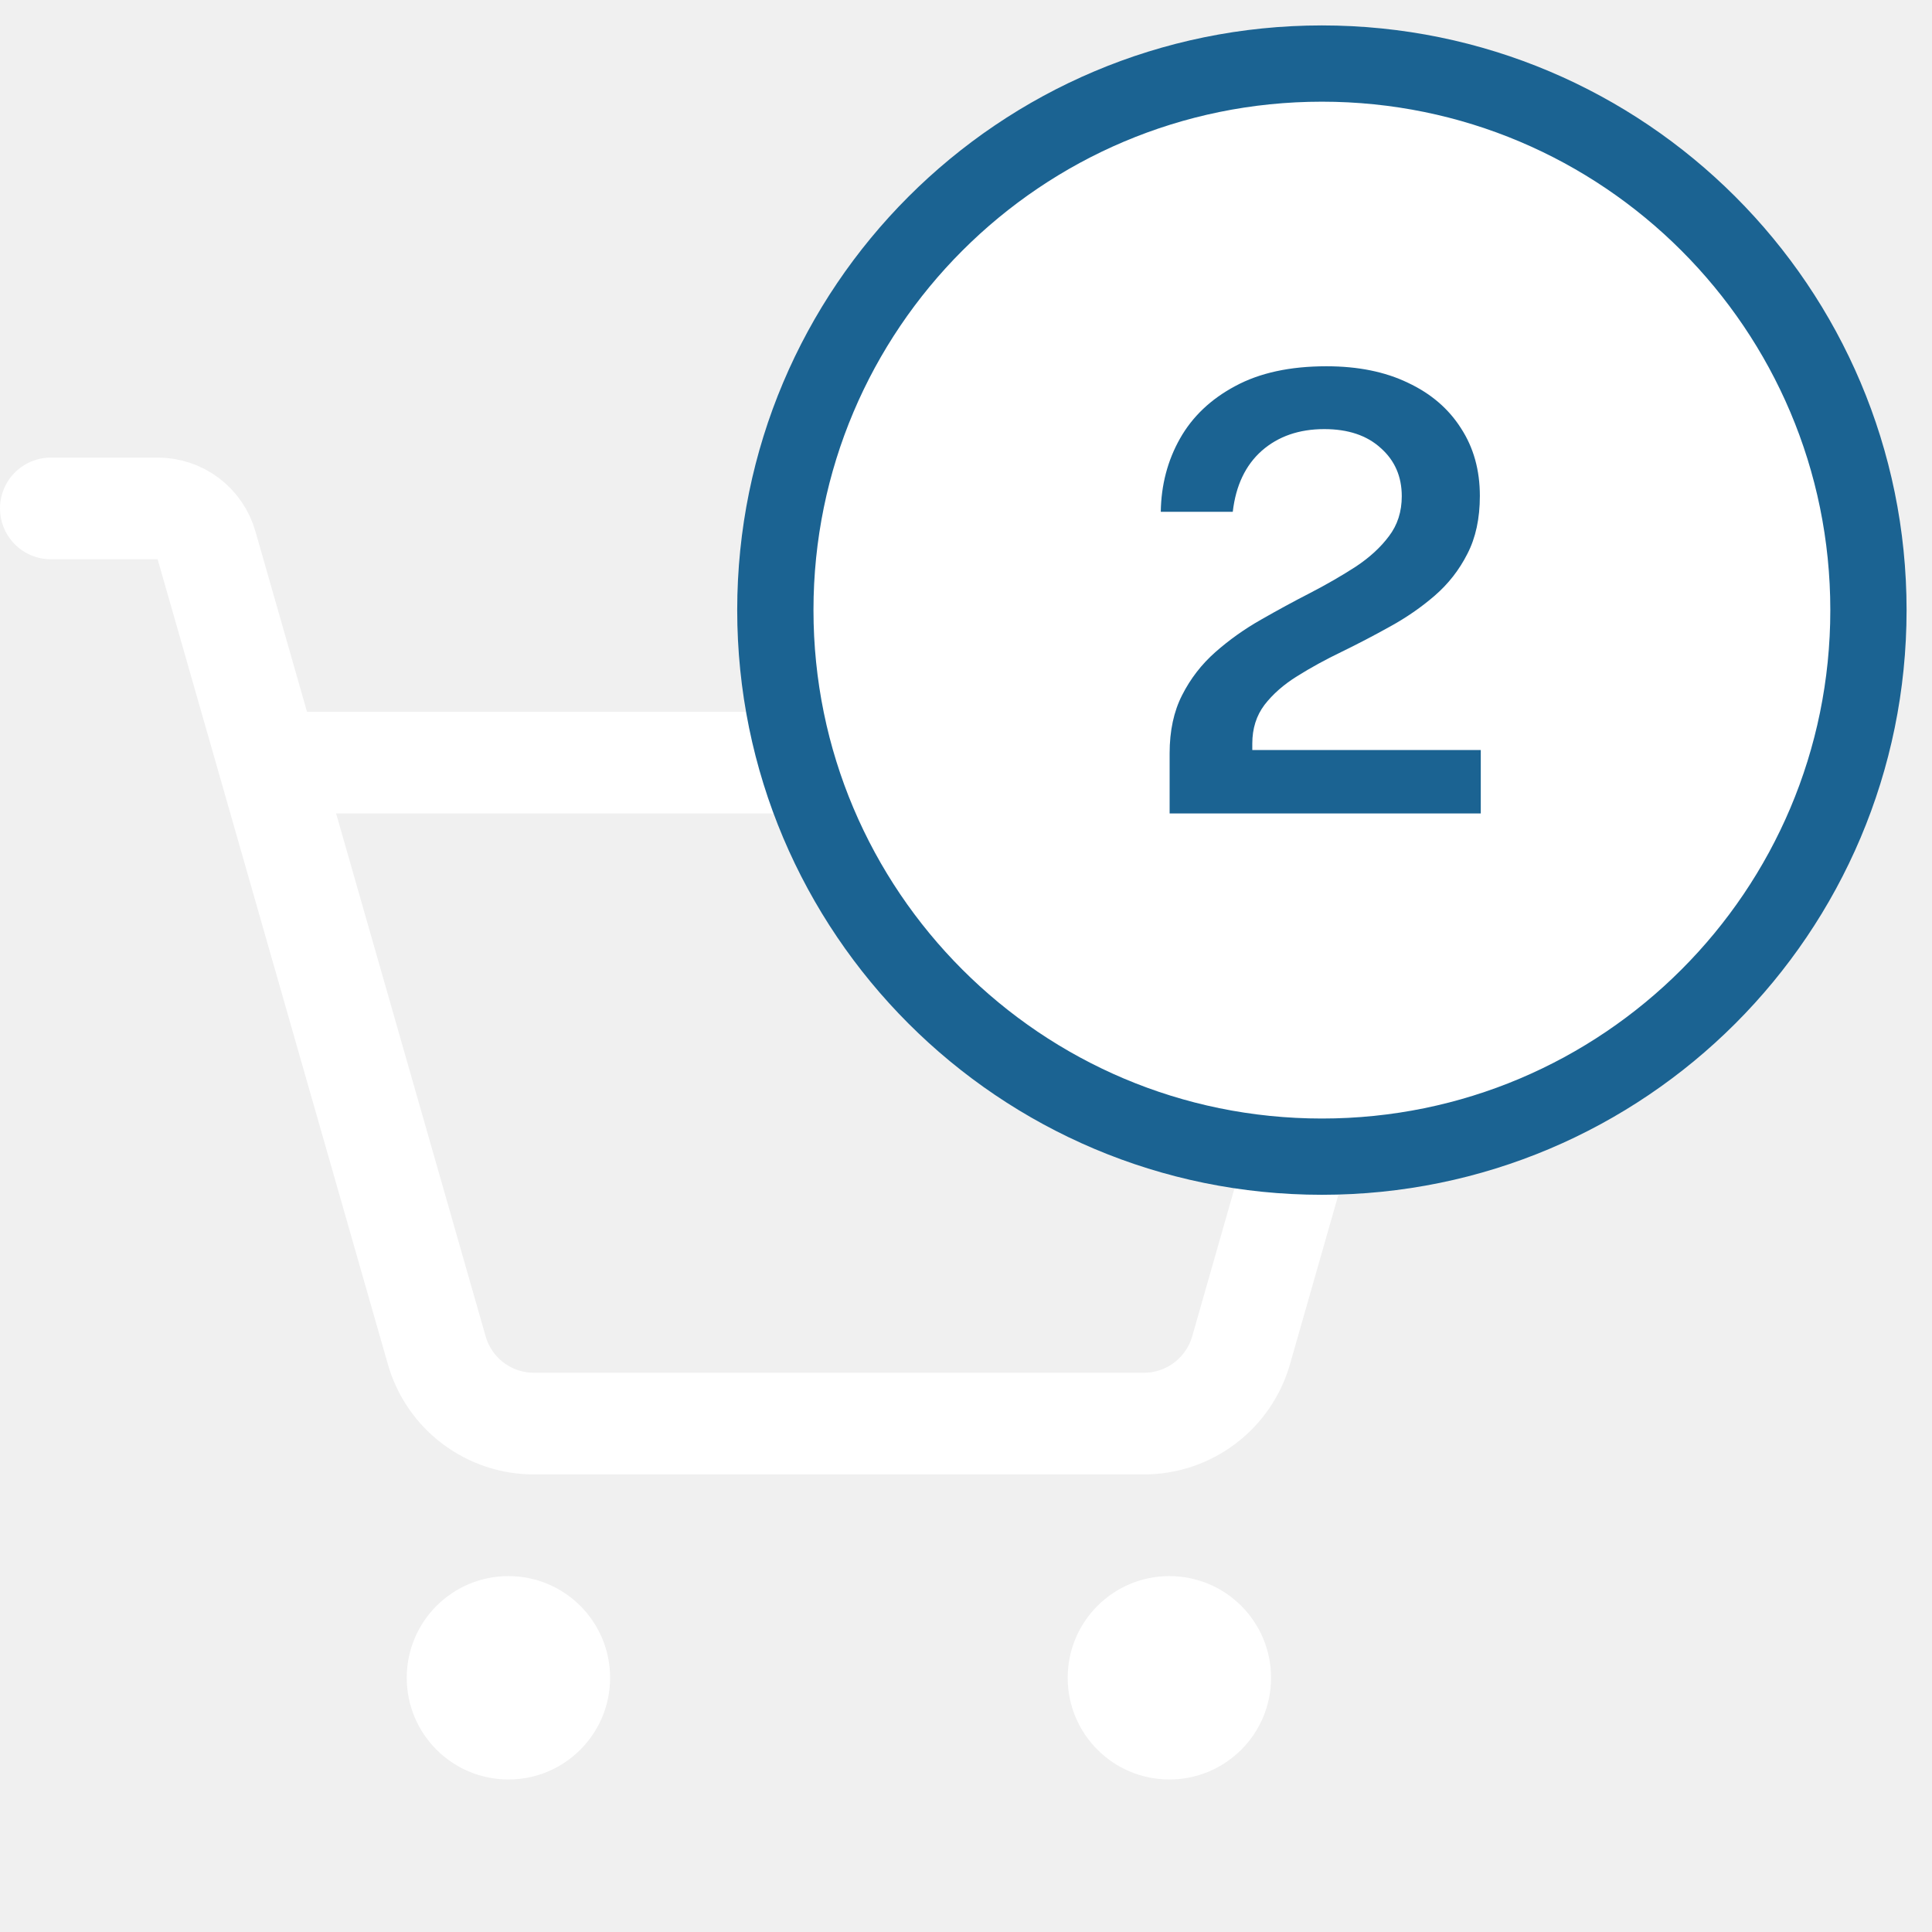
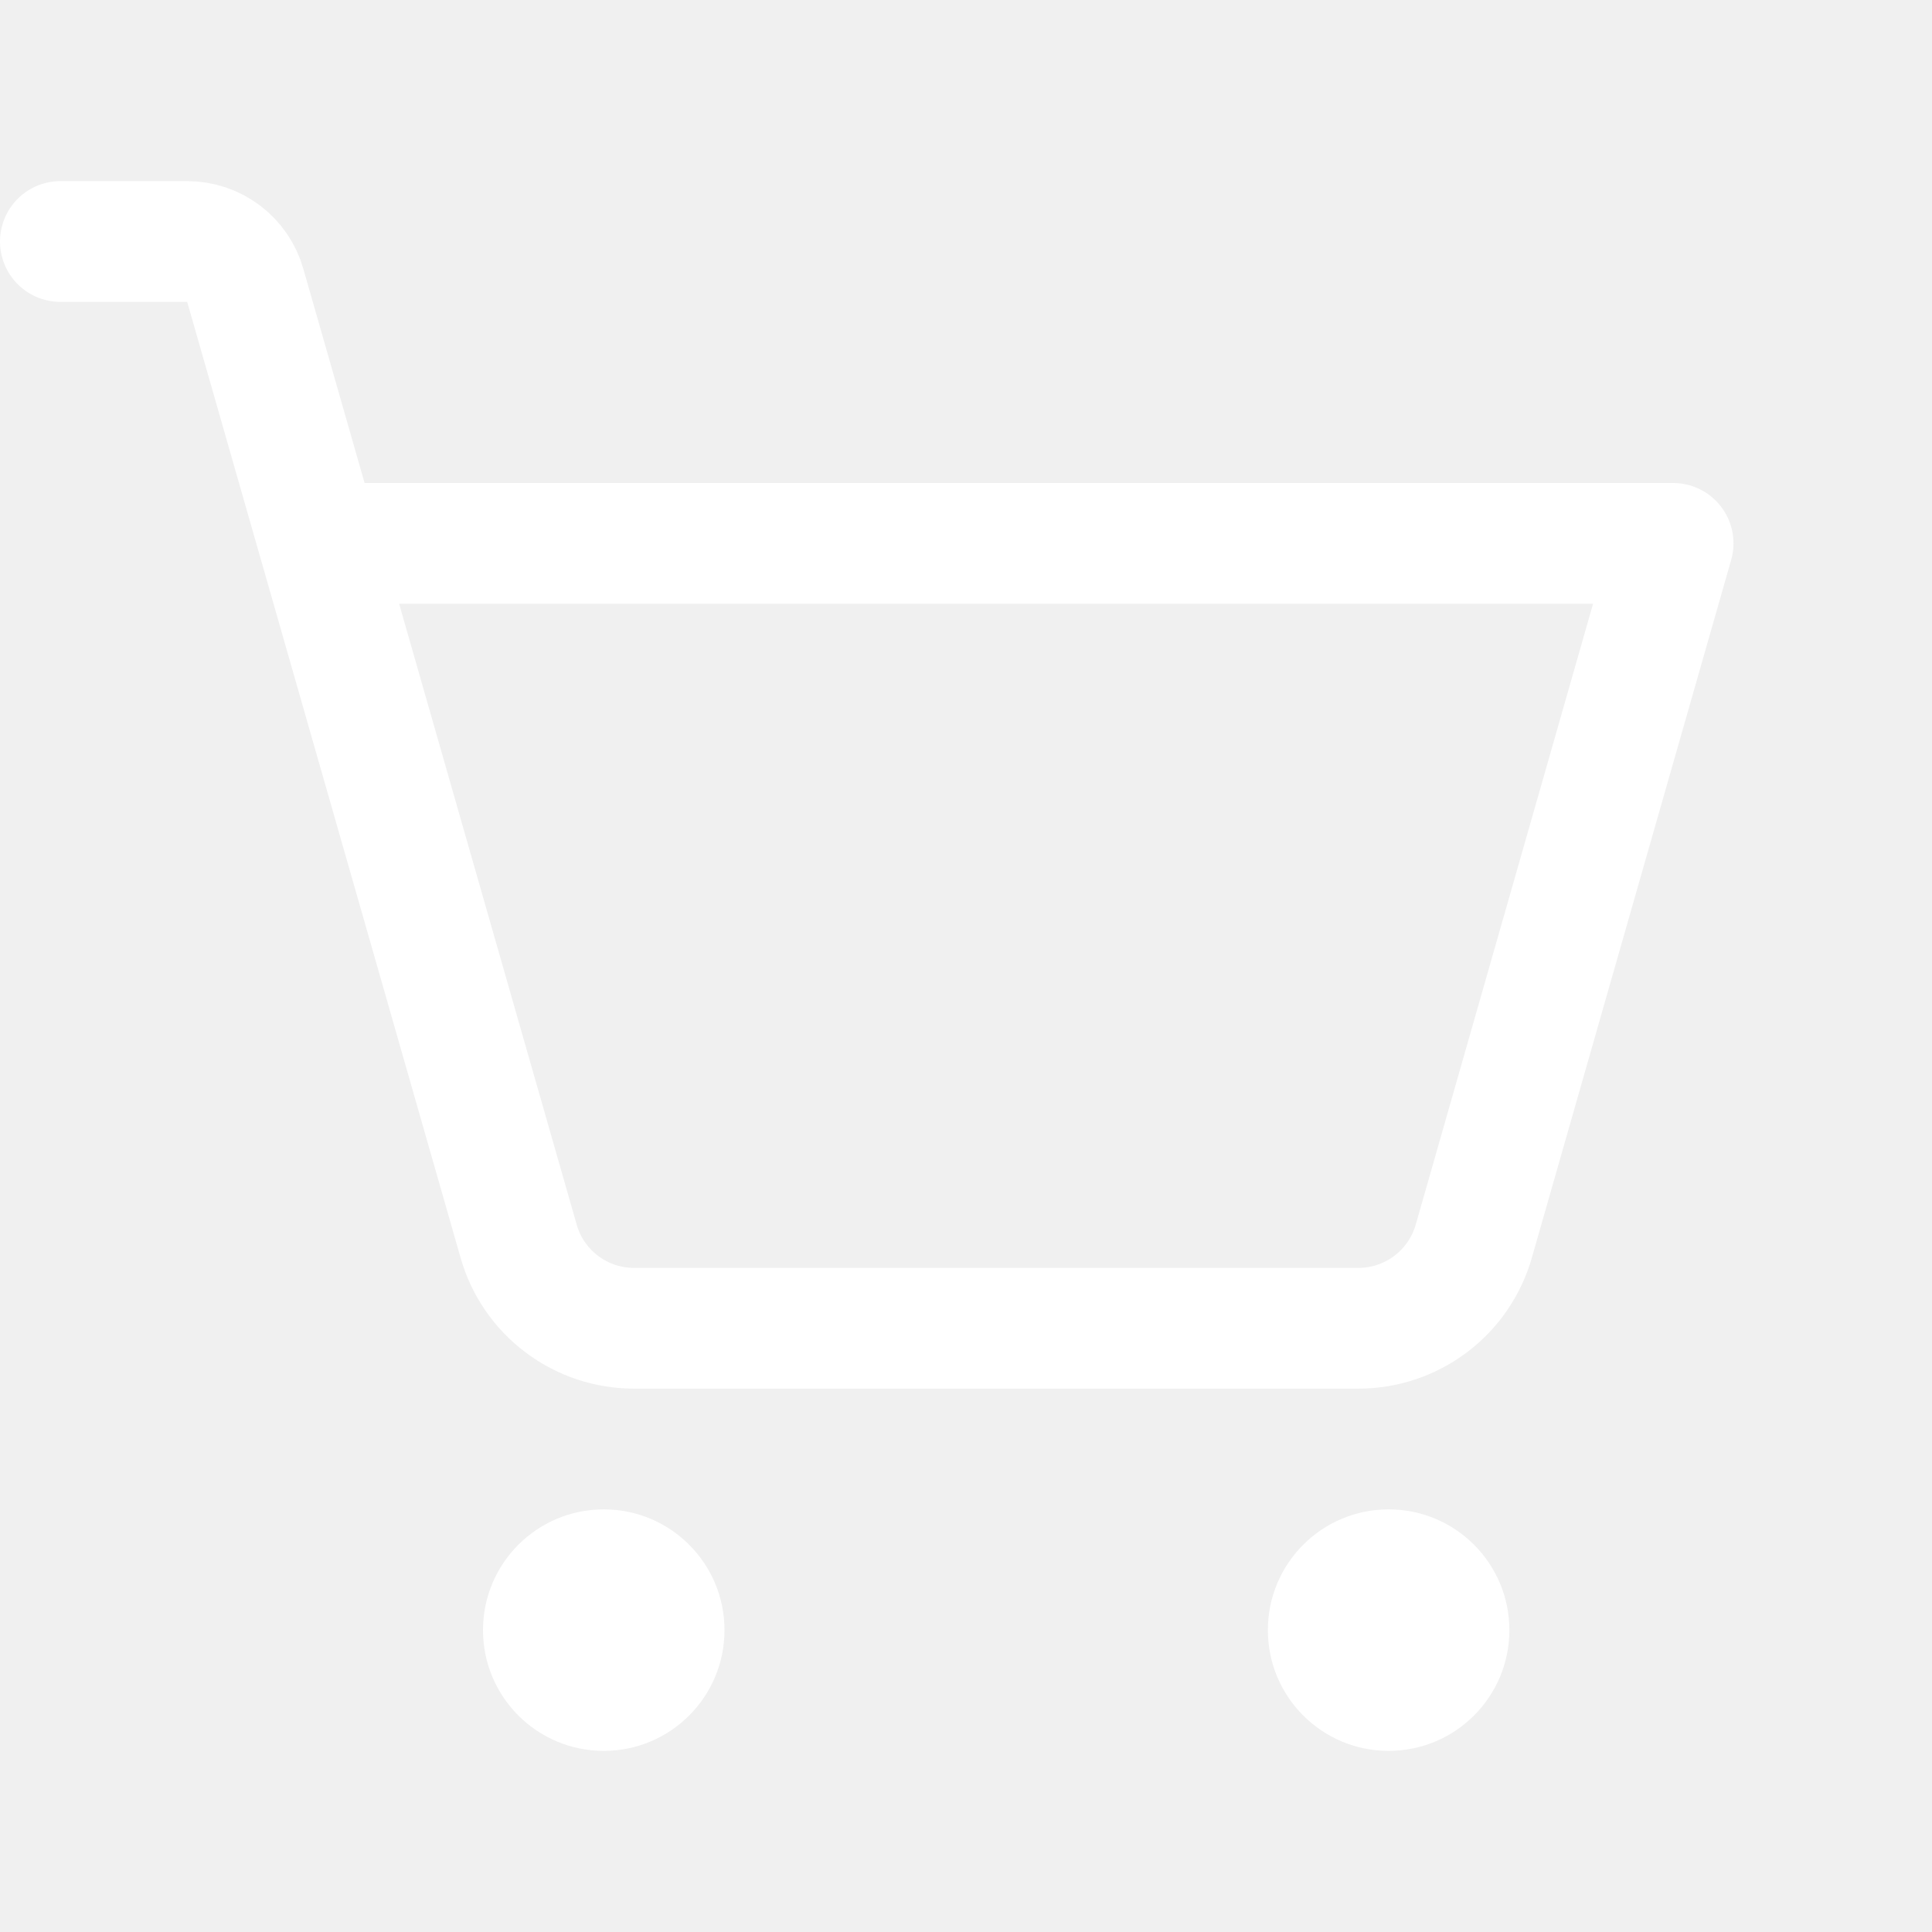
- <svg xmlns="http://www.w3.org/2000/svg" width="38" height="38" viewBox="0 0 38 38" fill="none">
-   <path d="M10 35C11.105 35 12 34.105 12 33C12 31.895 11.105 31 10 31C8.895 31 8 31.895 8 33C8 34.105 8.895 35 10 35Z" fill="white" />
-   <path d="M23 35C24.105 35 25 34.105 25 33C25 31.895 24.105 31 23 31C21.895 31 21 31.895 21 33C21 34.105 21.895 35 23 35Z" fill="white" />
-   <path d="M5.287 15H27.712L24.413 26.55C24.295 26.969 24.043 27.338 23.695 27.6C23.347 27.862 22.923 28.003 22.488 28H10.512C10.077 28.003 9.653 27.862 9.305 27.6C8.957 27.338 8.705 26.969 8.588 26.55L4.062 10.725C4.003 10.516 3.876 10.332 3.703 10.201C3.529 10.07 3.317 10 3.1 10H1" stroke="white" stroke-width="2" stroke-linecap="round" stroke-linejoin="round" />
-   <rect x="15.25" y="1.25" width="21.5" height="21.5" rx="10.75" fill="white" />
-   <rect x="15.25" y="1.25" width="21.5" height="21.5" rx="10.75" stroke="#1B6392" stroke-width="1.5" />
-   <path d="M23.005 16V15.22V14.818C23.005 14.374 23.087 13.992 23.251 13.672C23.415 13.348 23.633 13.066 23.905 12.826C24.177 12.586 24.475 12.374 24.799 12.19C25.127 12.002 25.451 11.826 25.771 11.662C26.095 11.494 26.393 11.322 26.665 11.146C26.937 10.966 27.155 10.766 27.319 10.546C27.487 10.326 27.571 10.064 27.571 9.76C27.571 9.372 27.433 9.056 27.157 8.812C26.885 8.564 26.515 8.44 26.047 8.44C25.551 8.44 25.141 8.582 24.817 8.866C24.497 9.15 24.307 9.55 24.247 10.066H22.831C22.839 9.538 22.965 9.058 23.209 8.626C23.453 8.194 23.815 7.85 24.295 7.594C24.775 7.334 25.373 7.204 26.089 7.204C26.709 7.204 27.243 7.312 27.691 7.528C28.143 7.74 28.491 8.038 28.735 8.422C28.983 8.802 29.107 9.246 29.107 9.754C29.107 10.198 29.025 10.578 28.861 10.894C28.701 11.21 28.487 11.484 28.219 11.716C27.955 11.944 27.663 12.146 27.343 12.322C27.027 12.498 26.709 12.664 26.389 12.82C26.073 12.972 25.781 13.132 25.513 13.3C25.249 13.464 25.035 13.652 24.871 13.864C24.711 14.076 24.631 14.33 24.631 14.626V14.752H29.125V16H23.005Z" fill="#1B6392" />
+ <svg xmlns="http://www.w3.org/2000/svg" width="32" height="32" viewBox="0 0 32 32" fill="none">
+   <path d="M10 29C11.105 29 12 28.105 12 27C12 25.895 11.105 25 10 25C8.895 25 8 25.895 8 27C8 28.105 8.895 29 10 29Z" fill="white" />
+   <path d="M23 29C24.105 29 25 28.105 25 27C25 25.895 24.105 25 23 25C21.895 25 21 25.895 21 27C21 28.105 21.895 29 23 29Z" fill="white" />
+   <path d="M5.287 9H27.712L24.413 20.55C24.295 20.969 24.043 21.338 23.695 21.6C23.347 21.862 22.923 22.003 22.488 22H10.512C10.077 22.003 9.653 21.862 9.305 21.6C8.957 21.338 8.705 20.969 8.588 20.55L4.062 4.725C4.003 4.516 3.876 4.332 3.703 4.201C3.529 4.07 3.317 4 3.1 4H1" stroke="white" stroke-width="2" stroke-linecap="round" stroke-linejoin="round" />
</svg>
